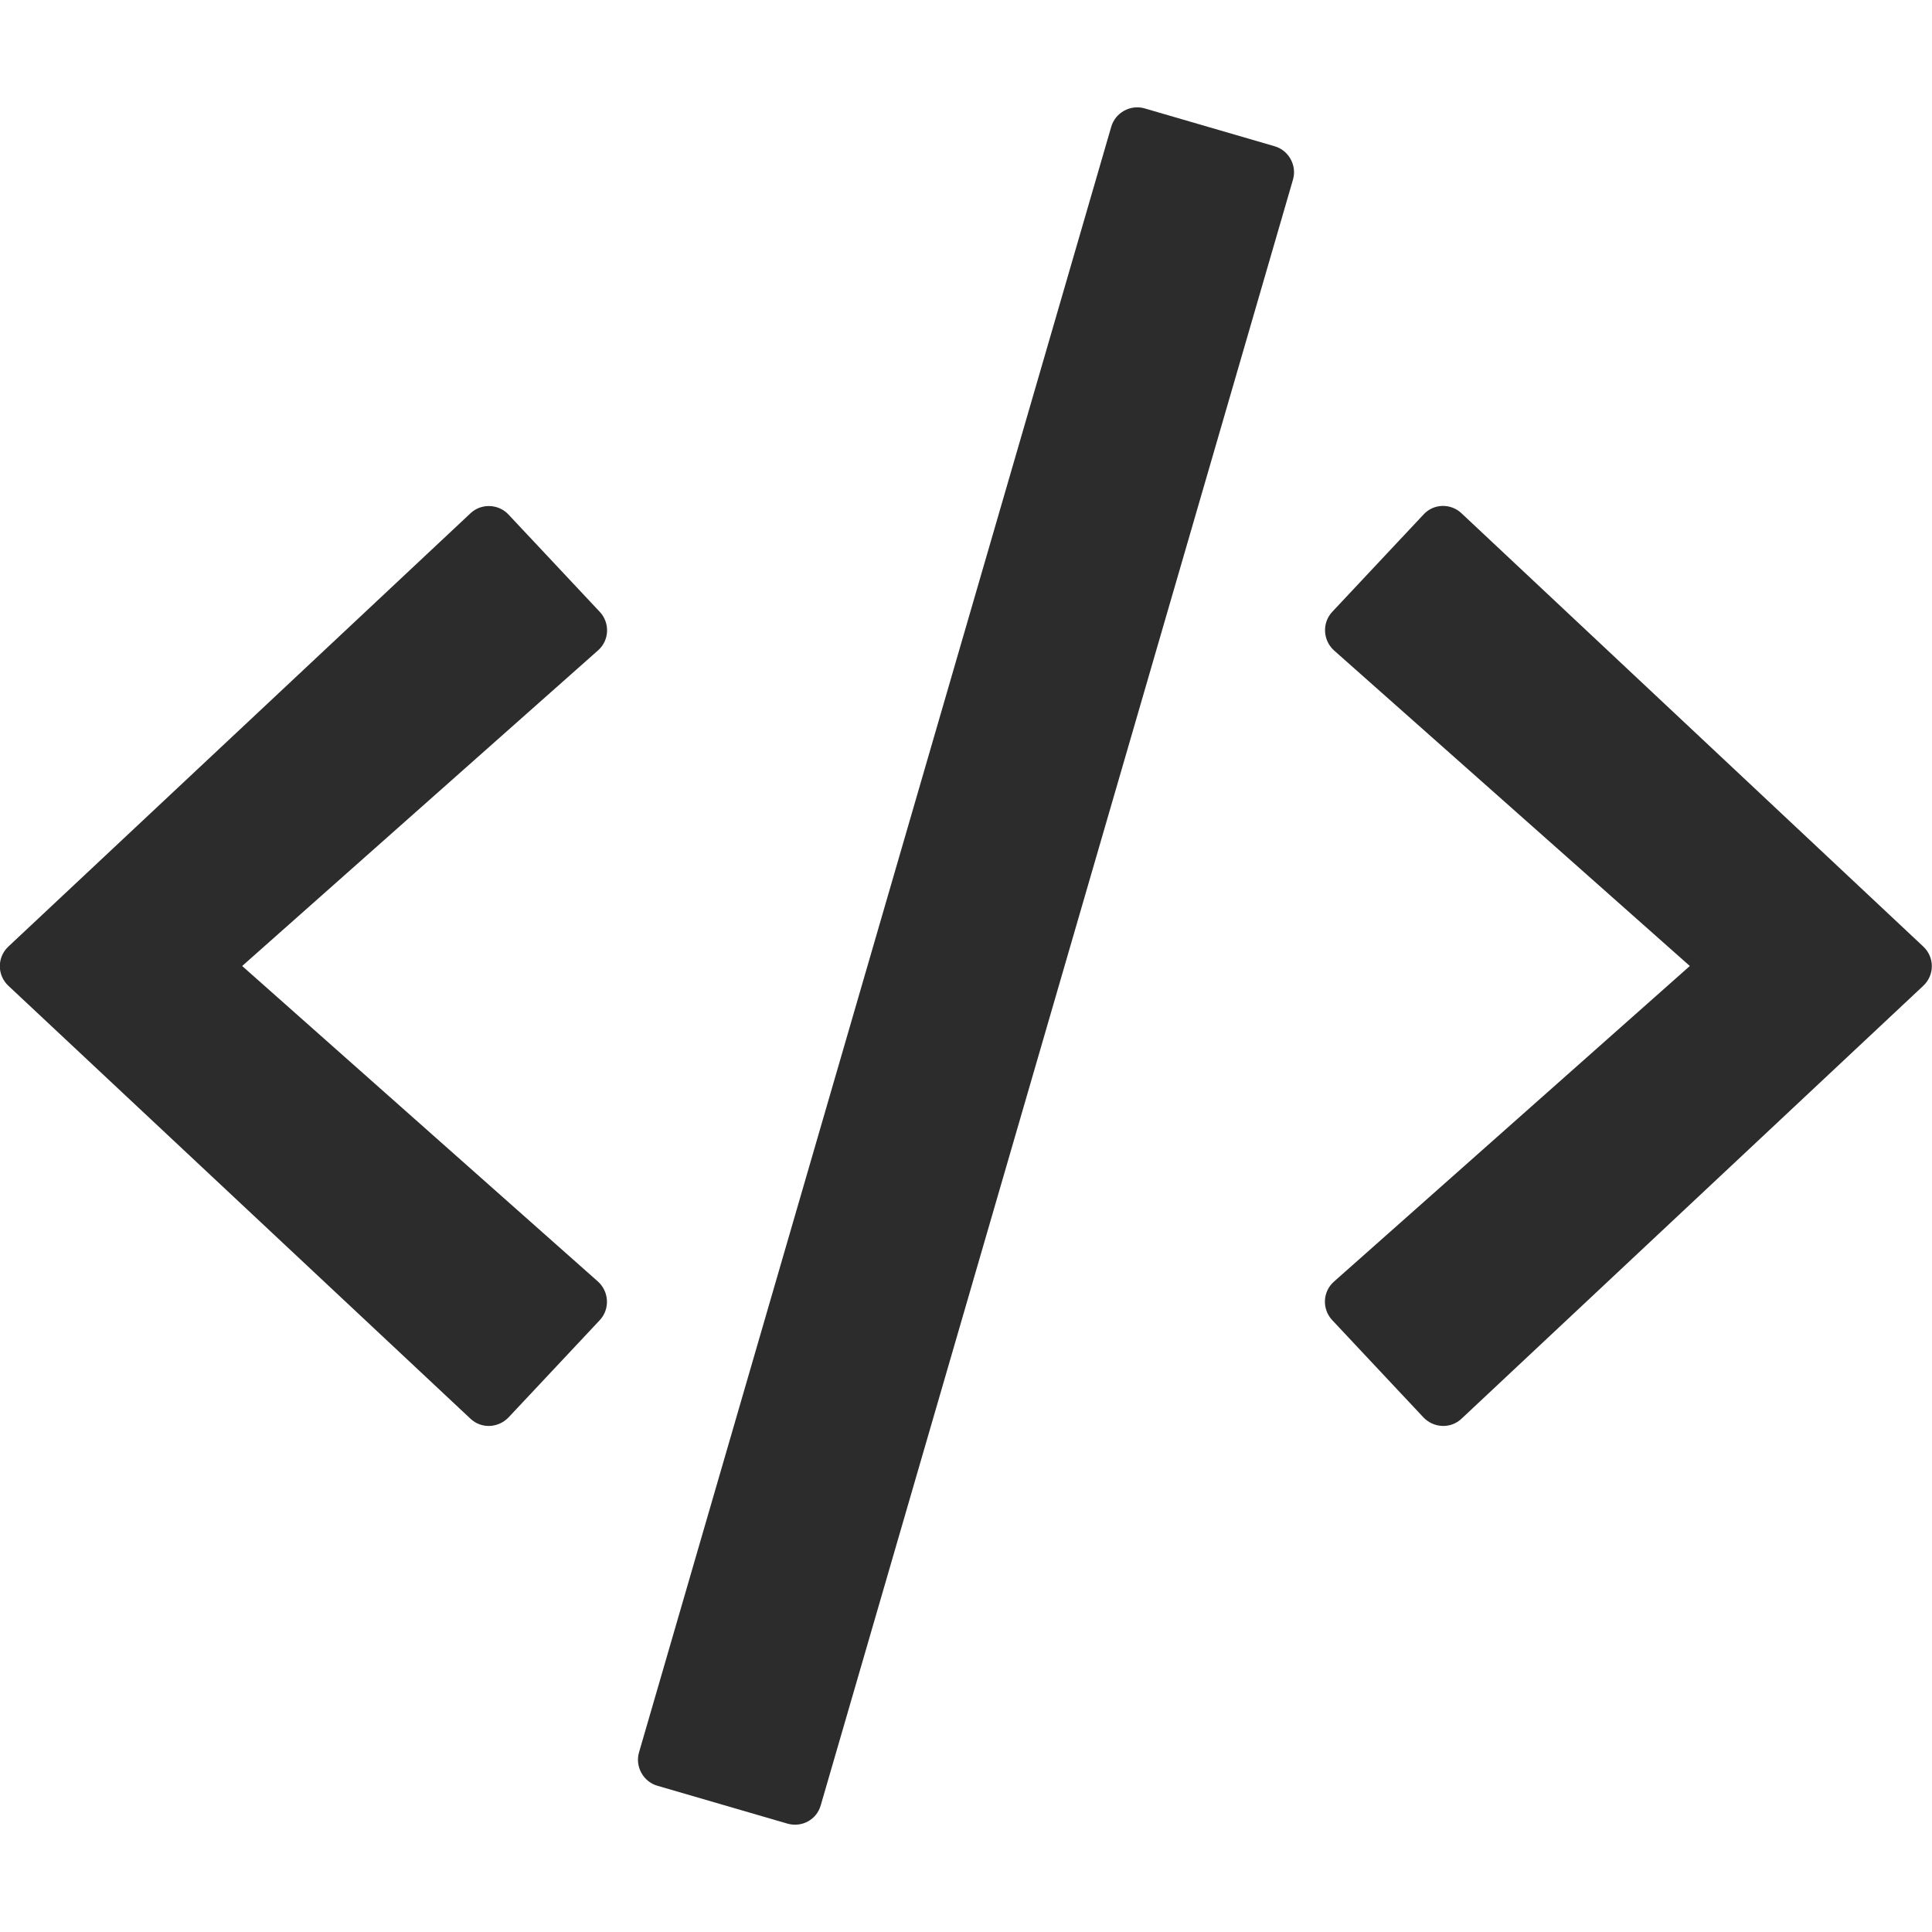
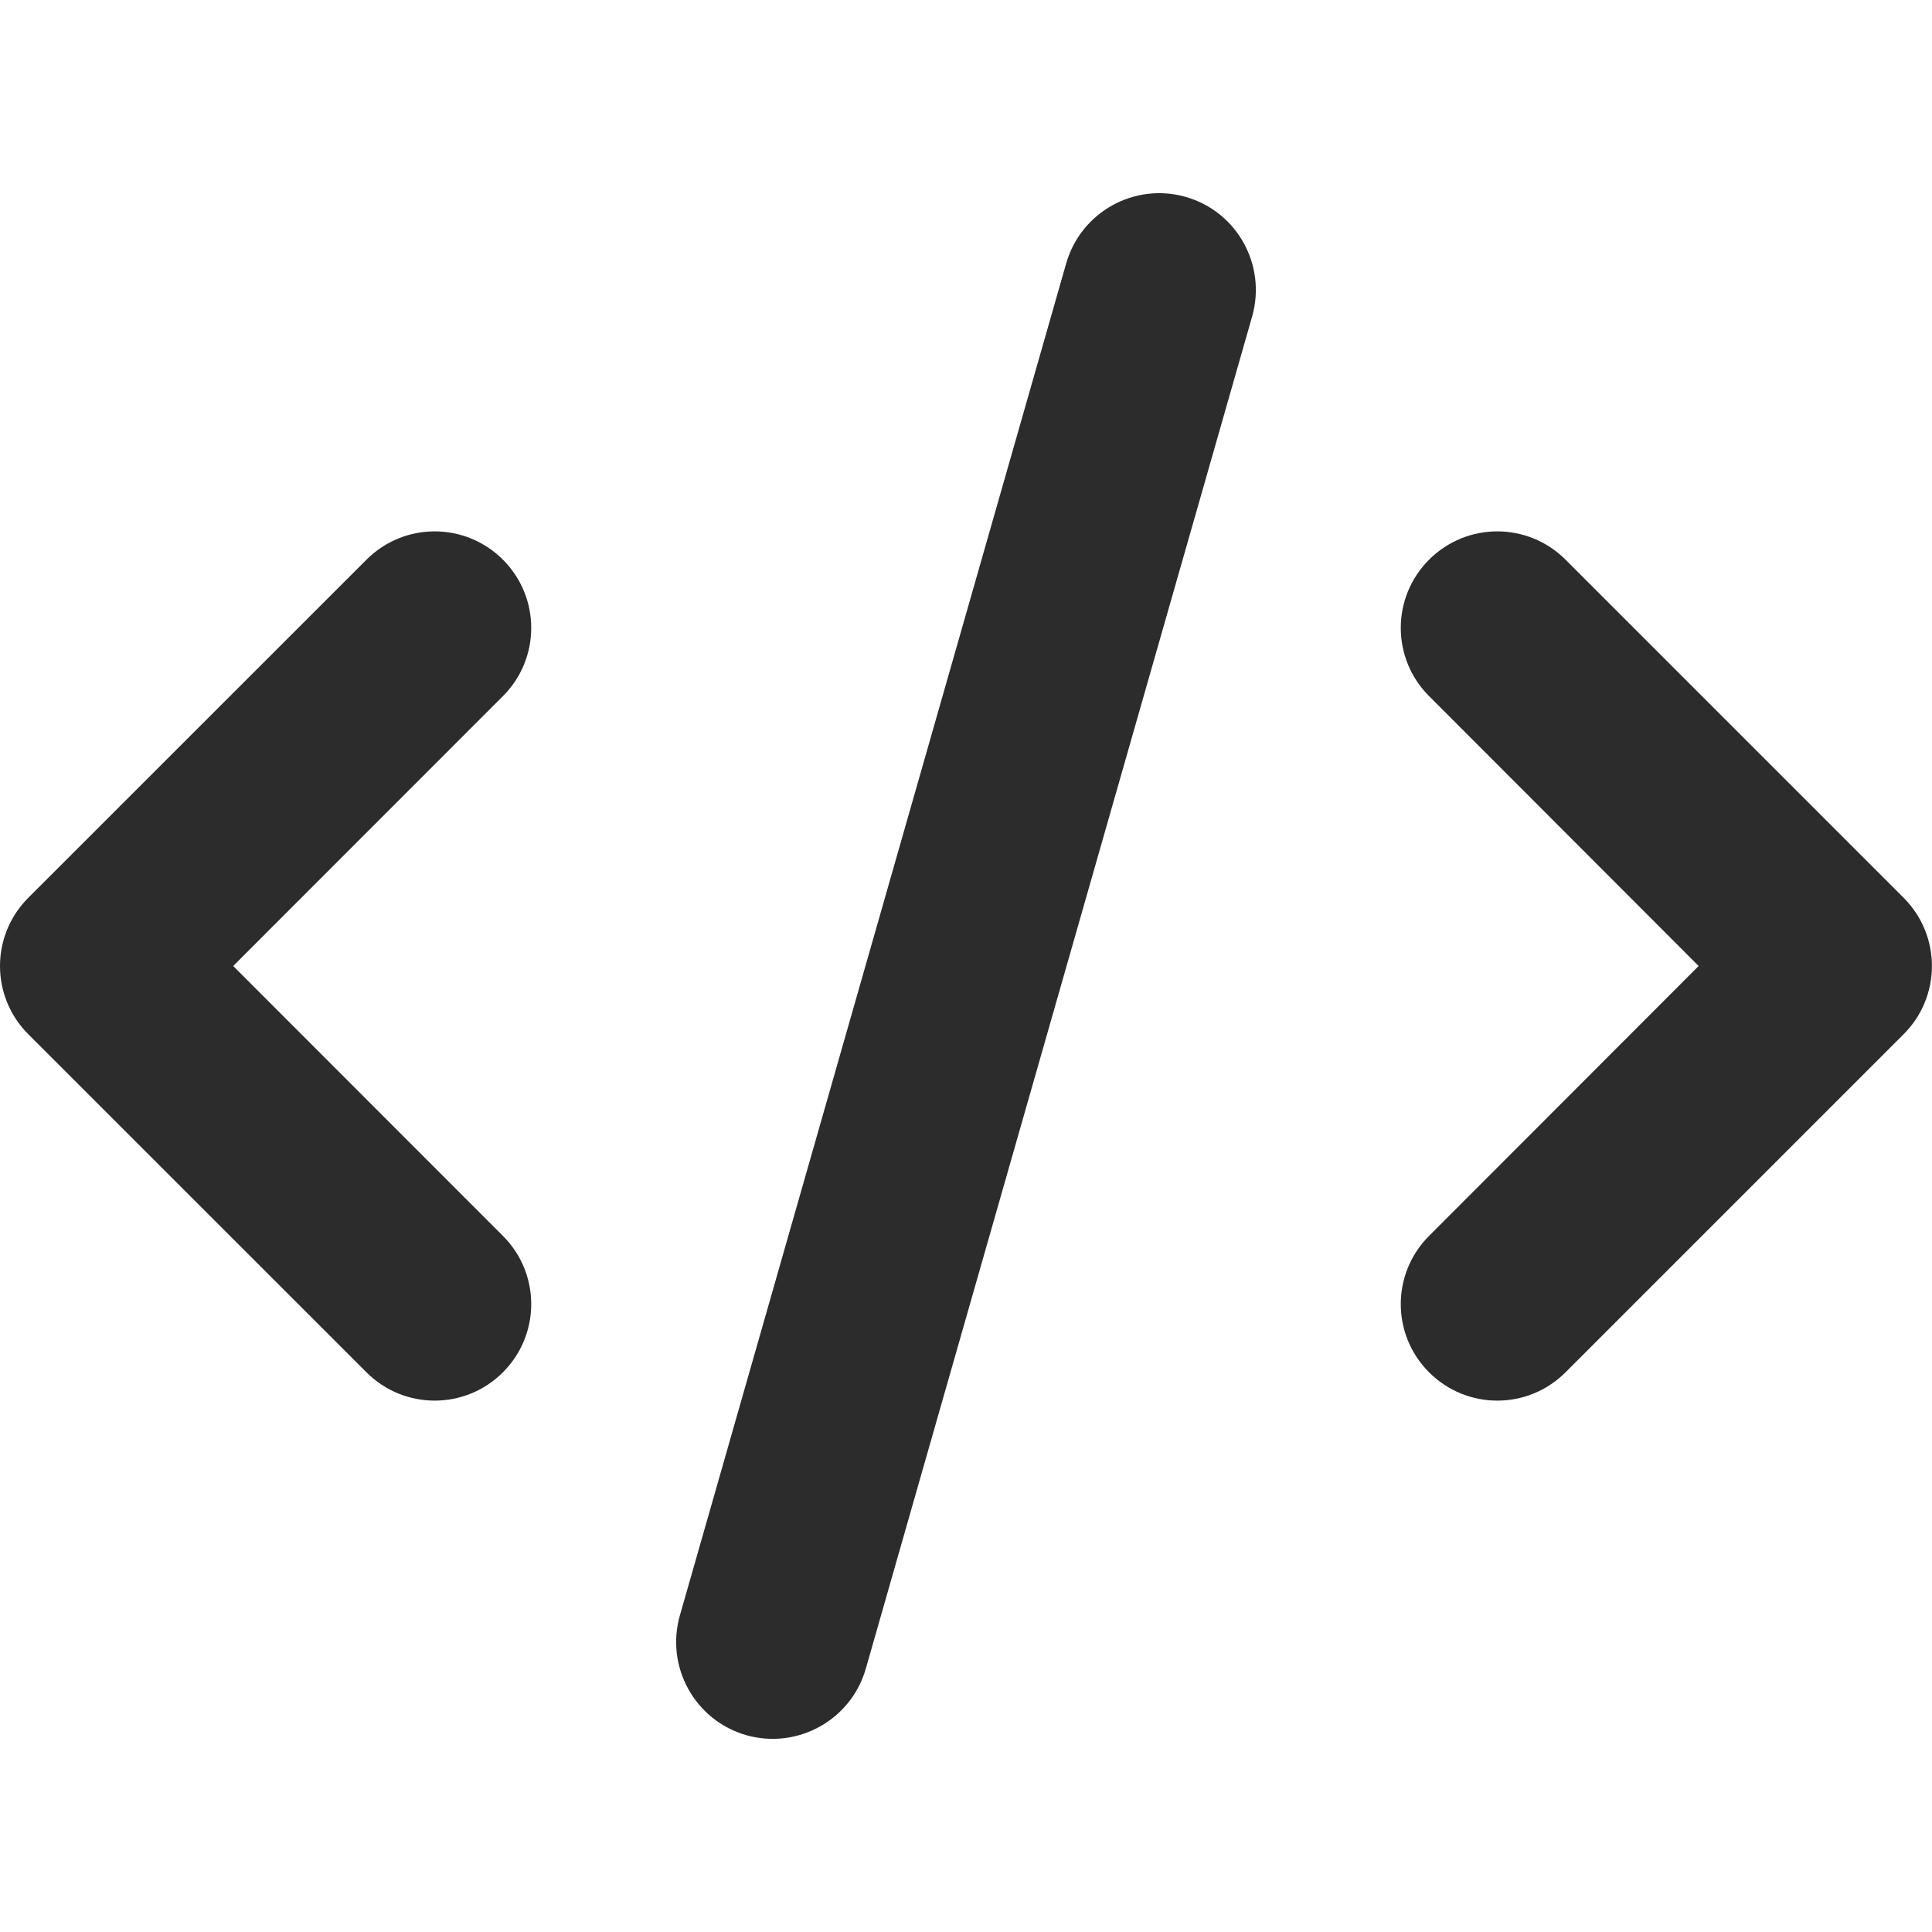
- <svg xmlns="http://www.w3.org/2000/svg" width="32" height="32" viewBox="0 0 576 512">
-   <path fill="#2C2C2C" d="M234.8 511.7L196 500.4c-4.2-1.2-6.7-5.7-5.5-9.9L331.3 5.8c1.2-4.2 5.7-6.7 9.9-5.5L380 11.6c4.2 1.2 6.7 5.7 5.5 9.9L244.7 506.2c-1.2 4.3-5.6 6.7-9.9 5.5zm-83.2-121.1l27.2-29c3.1-3.3 2.8-8.5-.5-11.5L72.2 256l106.1-94.1c3.4-3 3.6-8.2.5-11.5l-27.2-29c-3-3.2-8.1-3.4-11.3-.4L2.5 250.2c-3.4 3.2-3.4 8.5 0 11.7L140.3 391c3.2 3 8.2 2.8 11.3-.4zm284.1.4l137.7-129.1c3.4-3.2 3.4-8.5 0-11.7L435.7 121c-3.2-3-8.3-2.9-11.3.4l-27.2 29c-3.1 3.3-2.8 8.5.5 11.5L503.8 256l-106.1 94.1c-3.4 3-3.6 8.2-.5 11.5l27.2 29c3.1 3.2 8.1 3.4 11.3.4z" />
+ <svg xmlns="http://www.w3.org/2000/svg" width="32" height="32" viewBox="0 0 640 512">
+   <path fill="#2C2C2C" d="M414.8 40.79L286.8 488.8C281.9 505.8 264.2 515.6 247.2 510.8C230.2 505.9 220.4 488.2 225.2 471.2L353.2 23.21C358.1 6.216 375.8-3.624 392.8 1.232C409.8 6.087 419.6 23.8 414.8 40.79H414.8zM518.6 121.4L630.6 233.4C643.1 245.9 643.1 266.1 630.6 278.6L518.6 390.6C506.1 403.1 485.9 403.1 473.4 390.6C460.9 378.1 460.9 357.9 473.4 345.4L562.7 256L473.4 166.6C460.9 154.1 460.9 133.9 473.4 121.4C485.9 108.9 506.1 108.9 518.6 121.4V121.4zM166.6 166.6L77.25 256L166.6 345.4C179.1 357.9 179.1 378.1 166.6 390.6C154.1 403.1 133.9 403.1 121.4 390.6L9.372 278.6C-3.124 266.1-3.124 245.9 9.372 233.4L121.4 121.4C133.9 108.9 154.1 108.9 166.6 121.4C179.1 133.9 179.1 154.1 166.6 166.6V166.6z" />
</svg>
